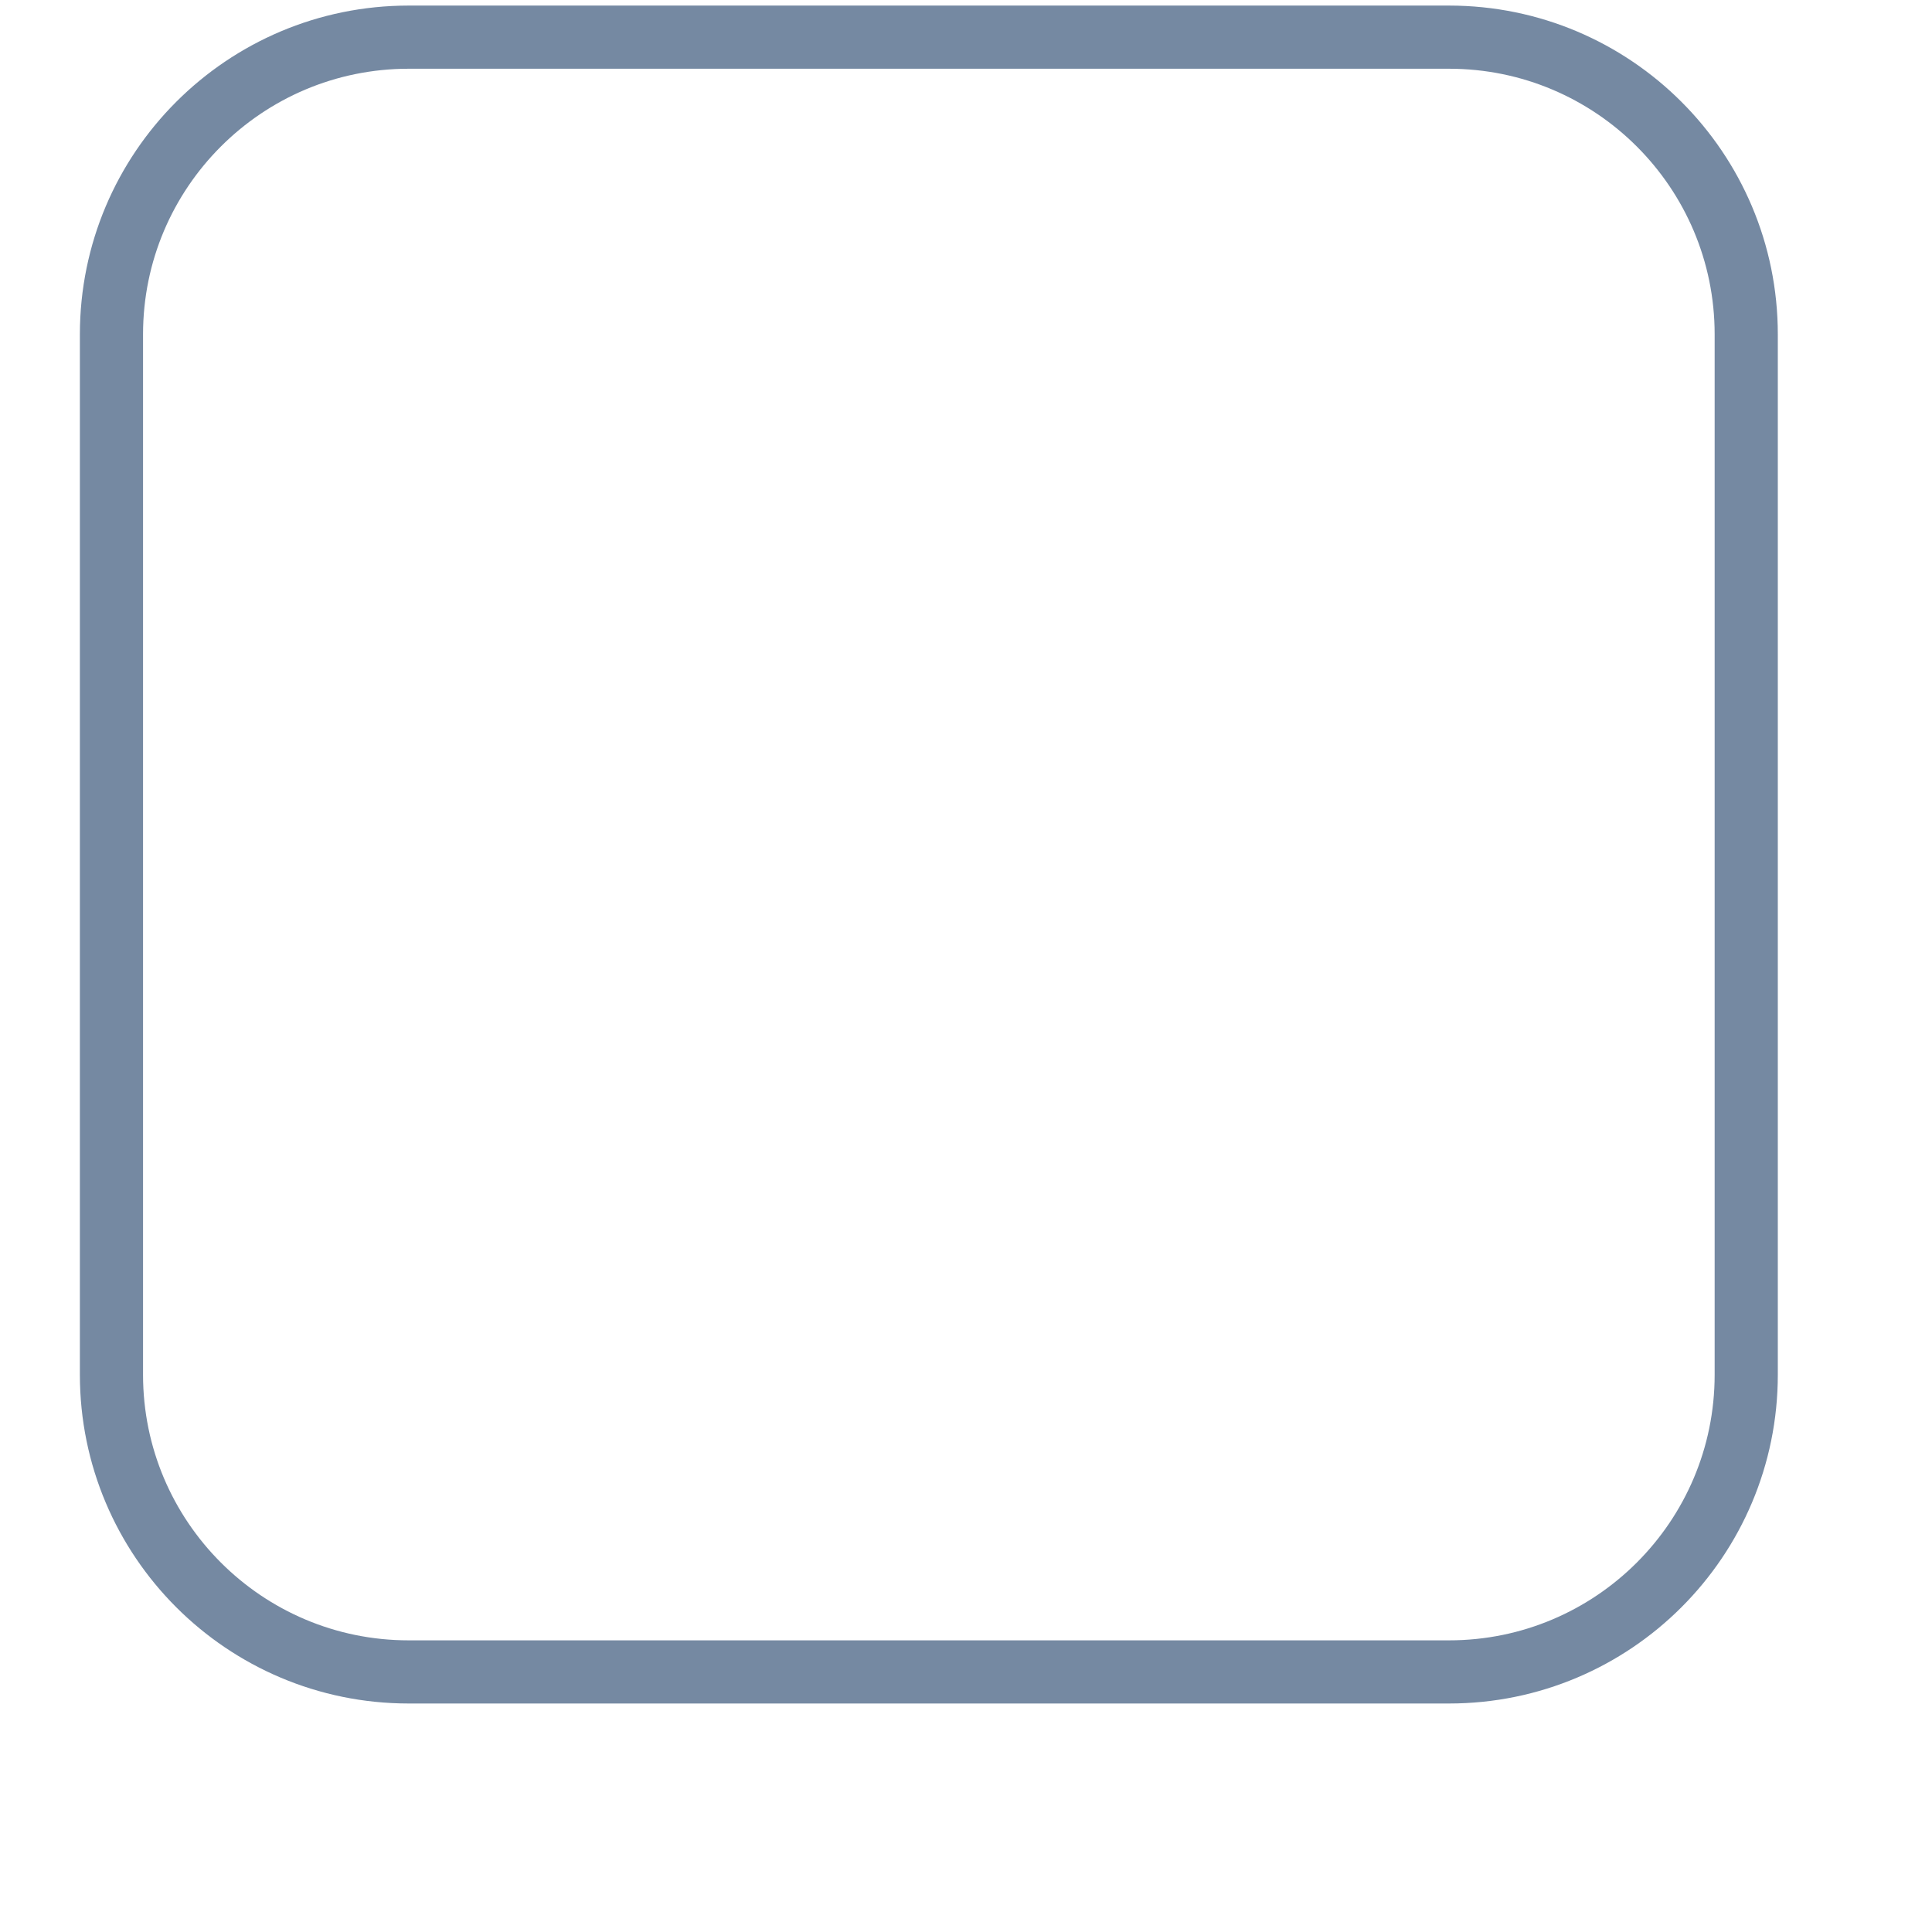
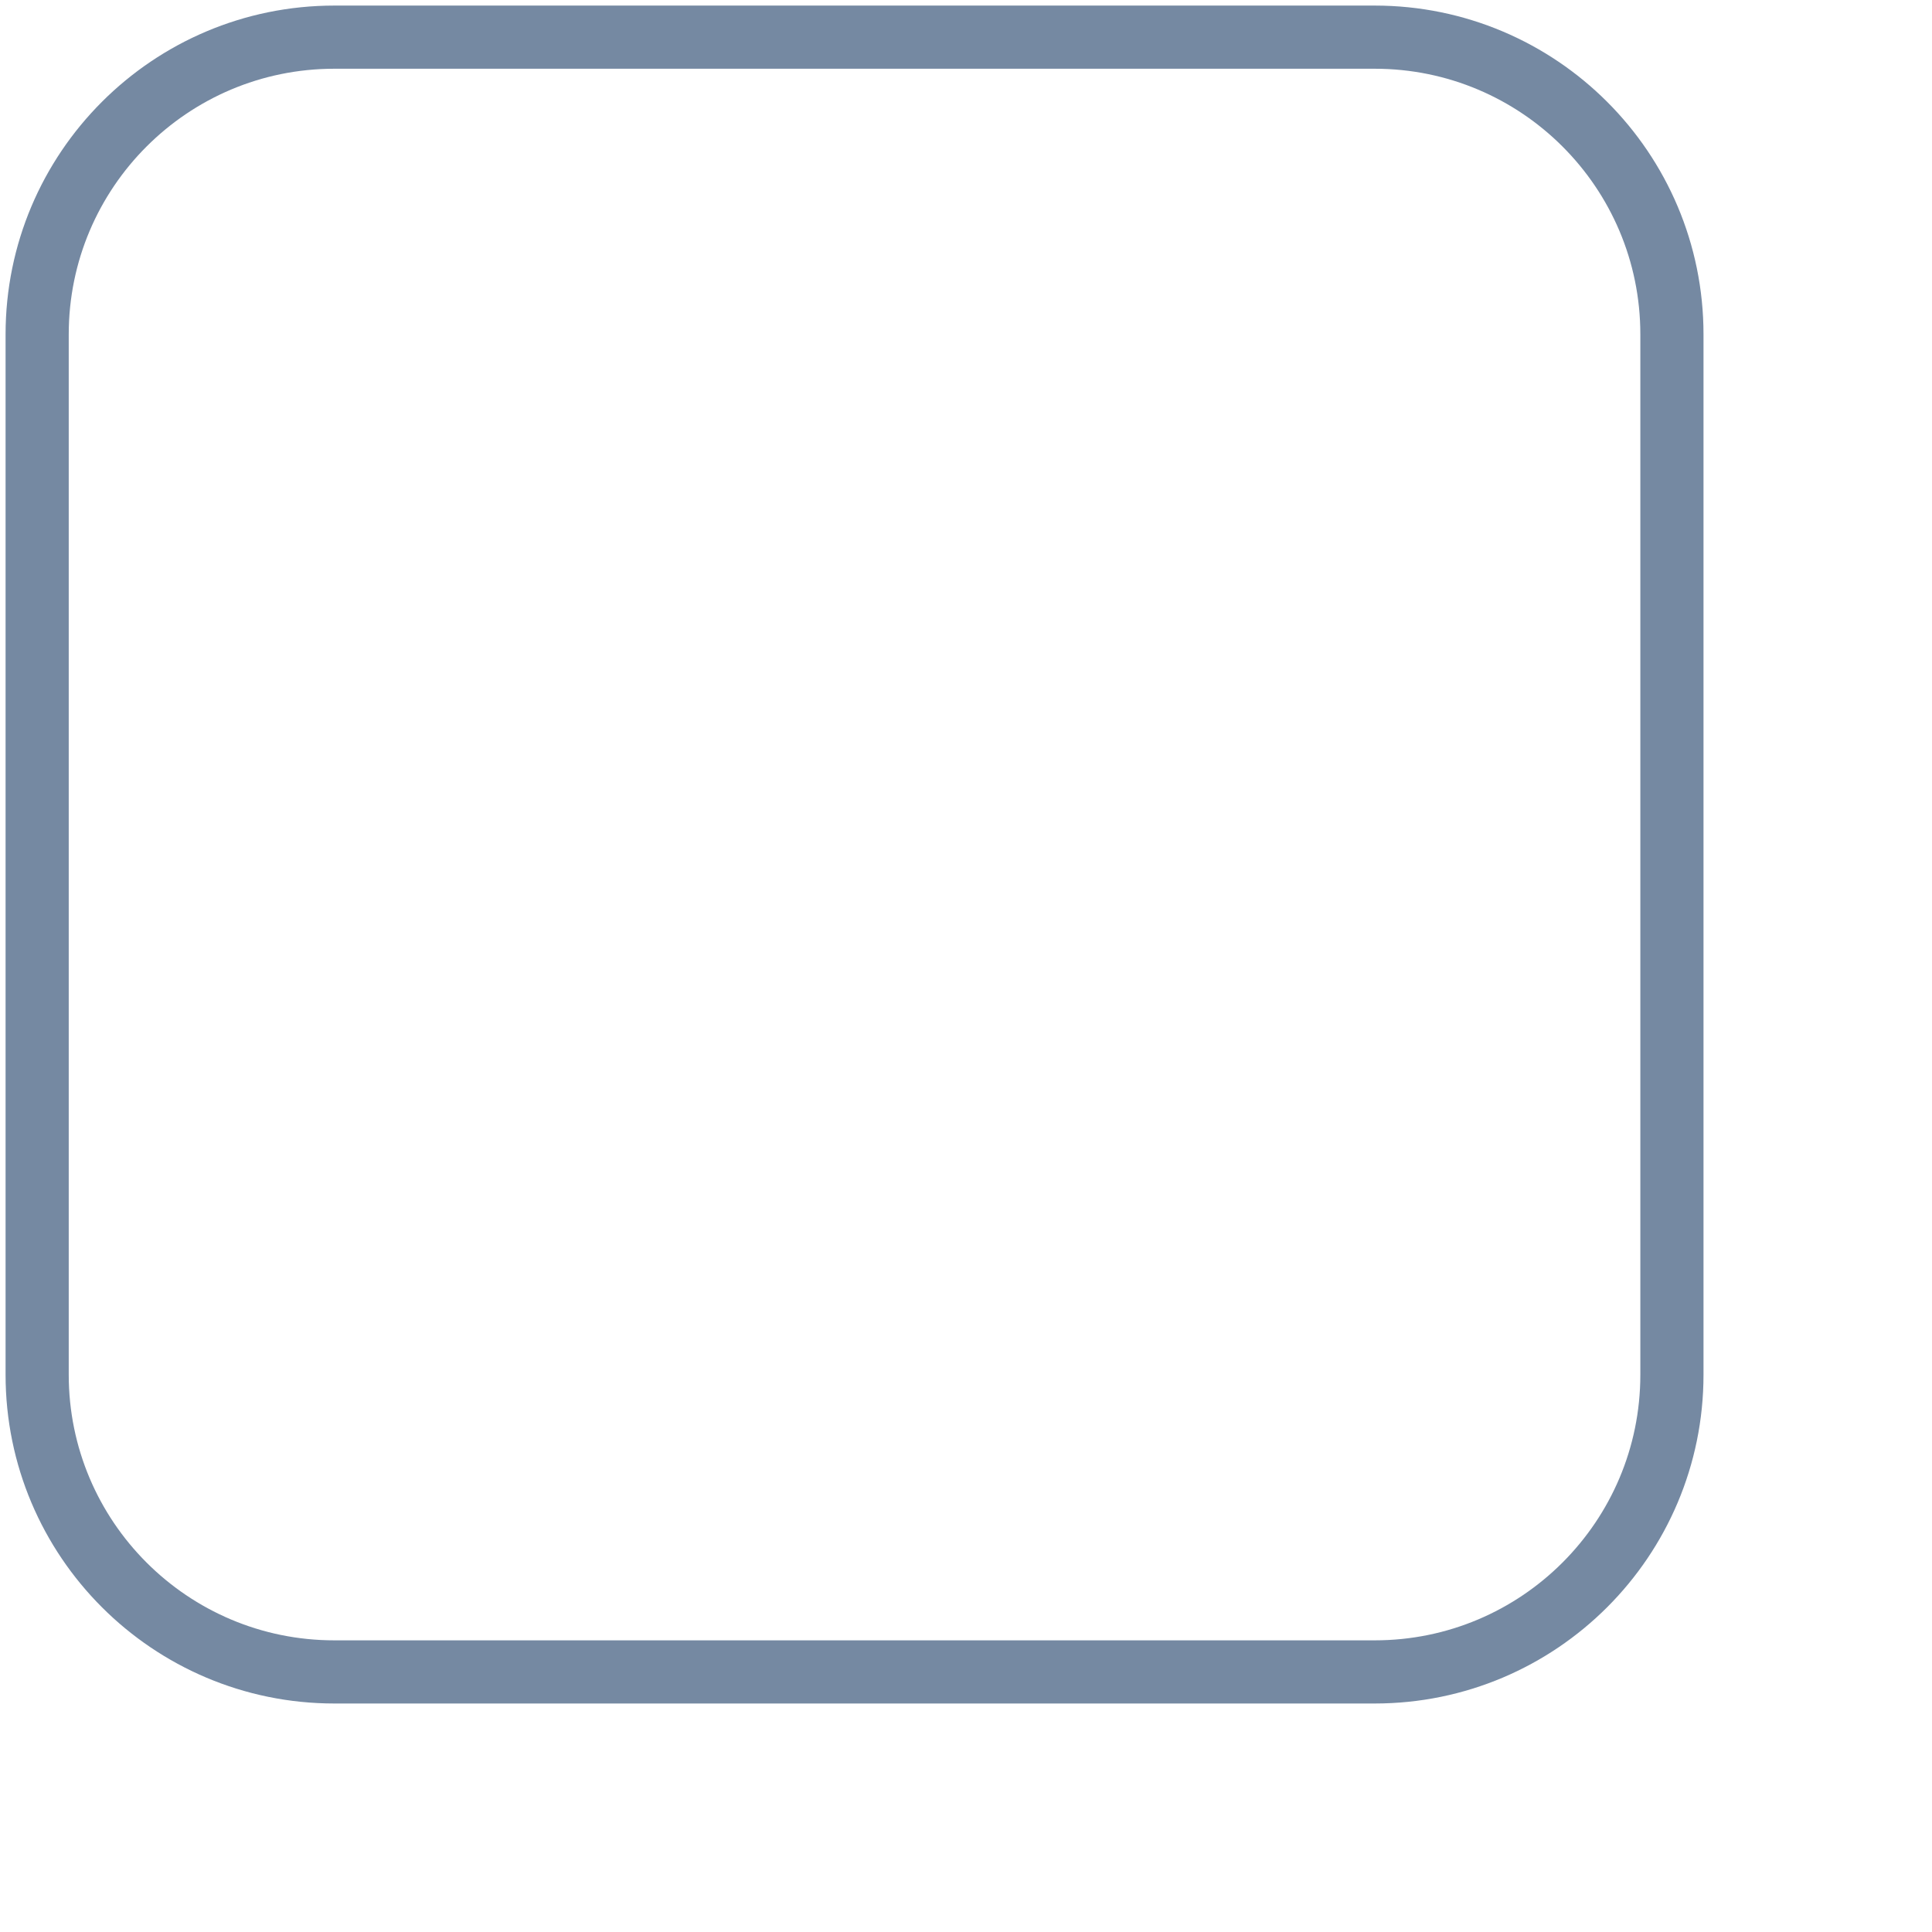
- <svg xmlns="http://www.w3.org/2000/svg" width="26px" height="26px" viewBox="-.5 -.5 24 26" version="1.1">
+ <svg xmlns="http://www.w3.org/2000/svg" width="26px" height="26px" viewBox="-.5 -.5 26 26" version="1.1">
  <g id="Symbols" stroke="#7589a2" stroke-width=".85" fill="none" fill-rule="evenodd">
    <g id="Rectangle" fill="none">
      <rect id="Rectangle-Copy-6" transform="translate(11, 11) rotate(-90) translate(-11, -11) " x="0" y="0" width="22" height="22" rx="4" />
    </g>
  </g>
</svg>
